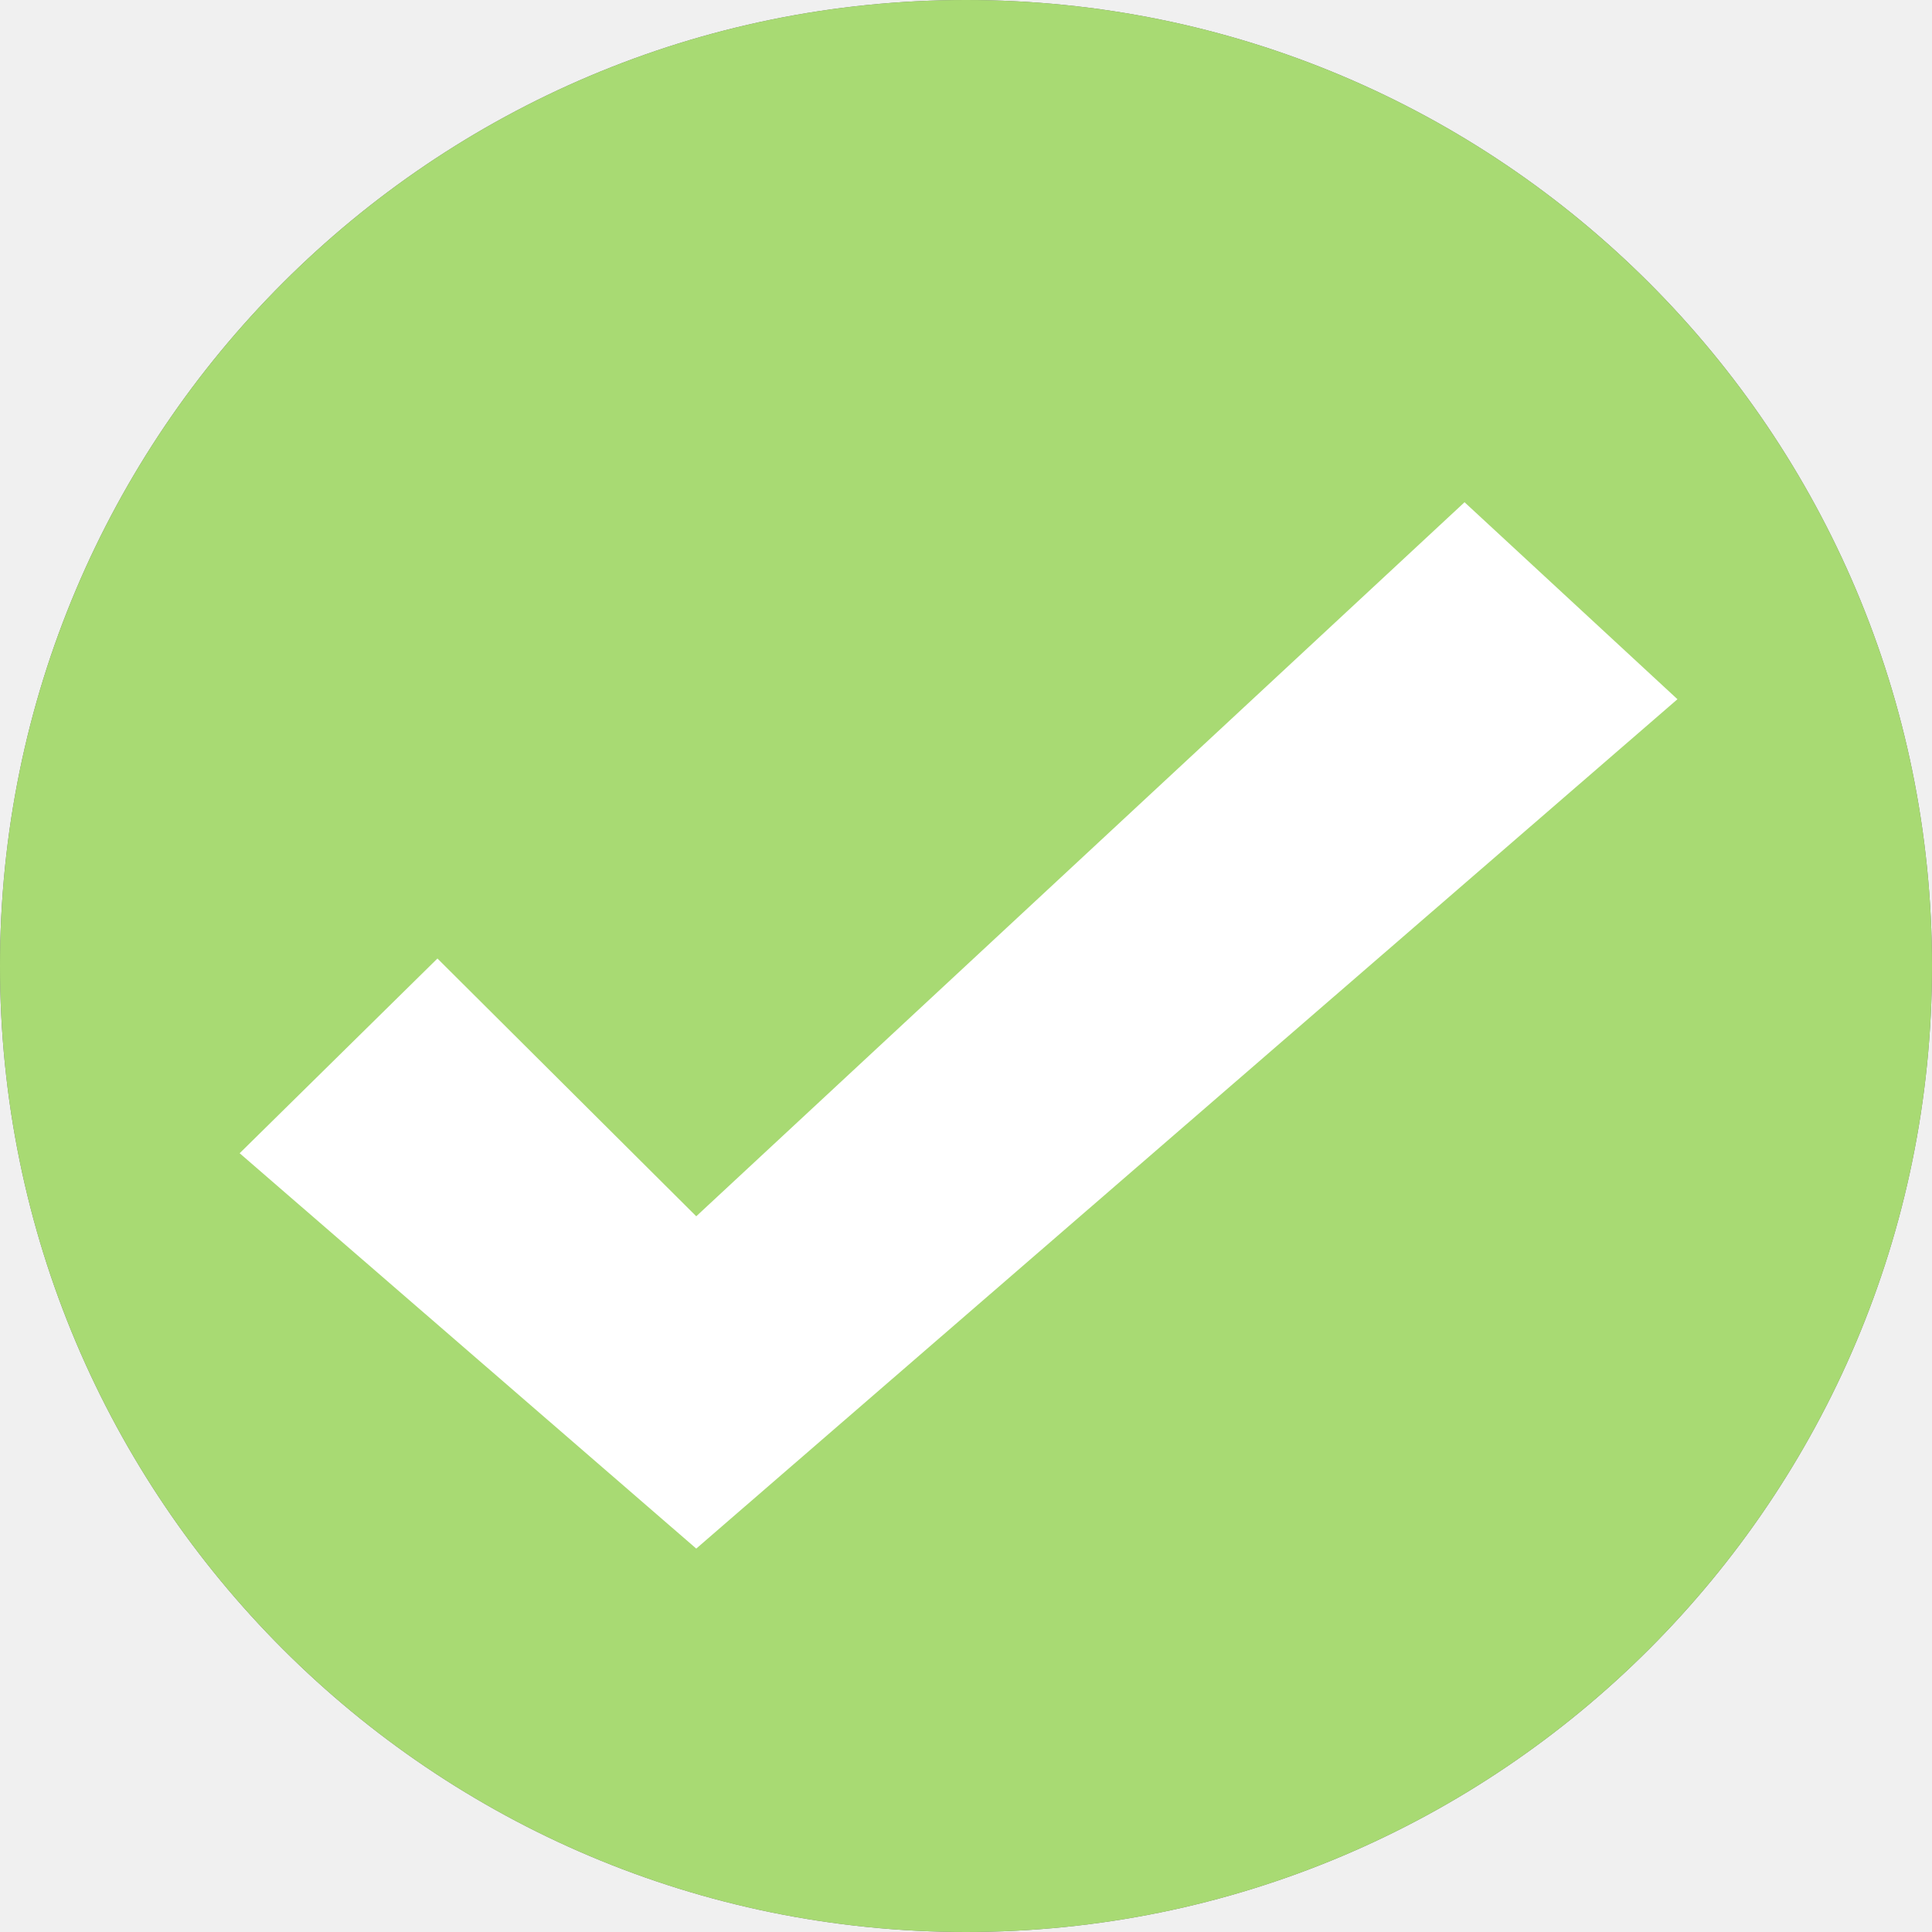
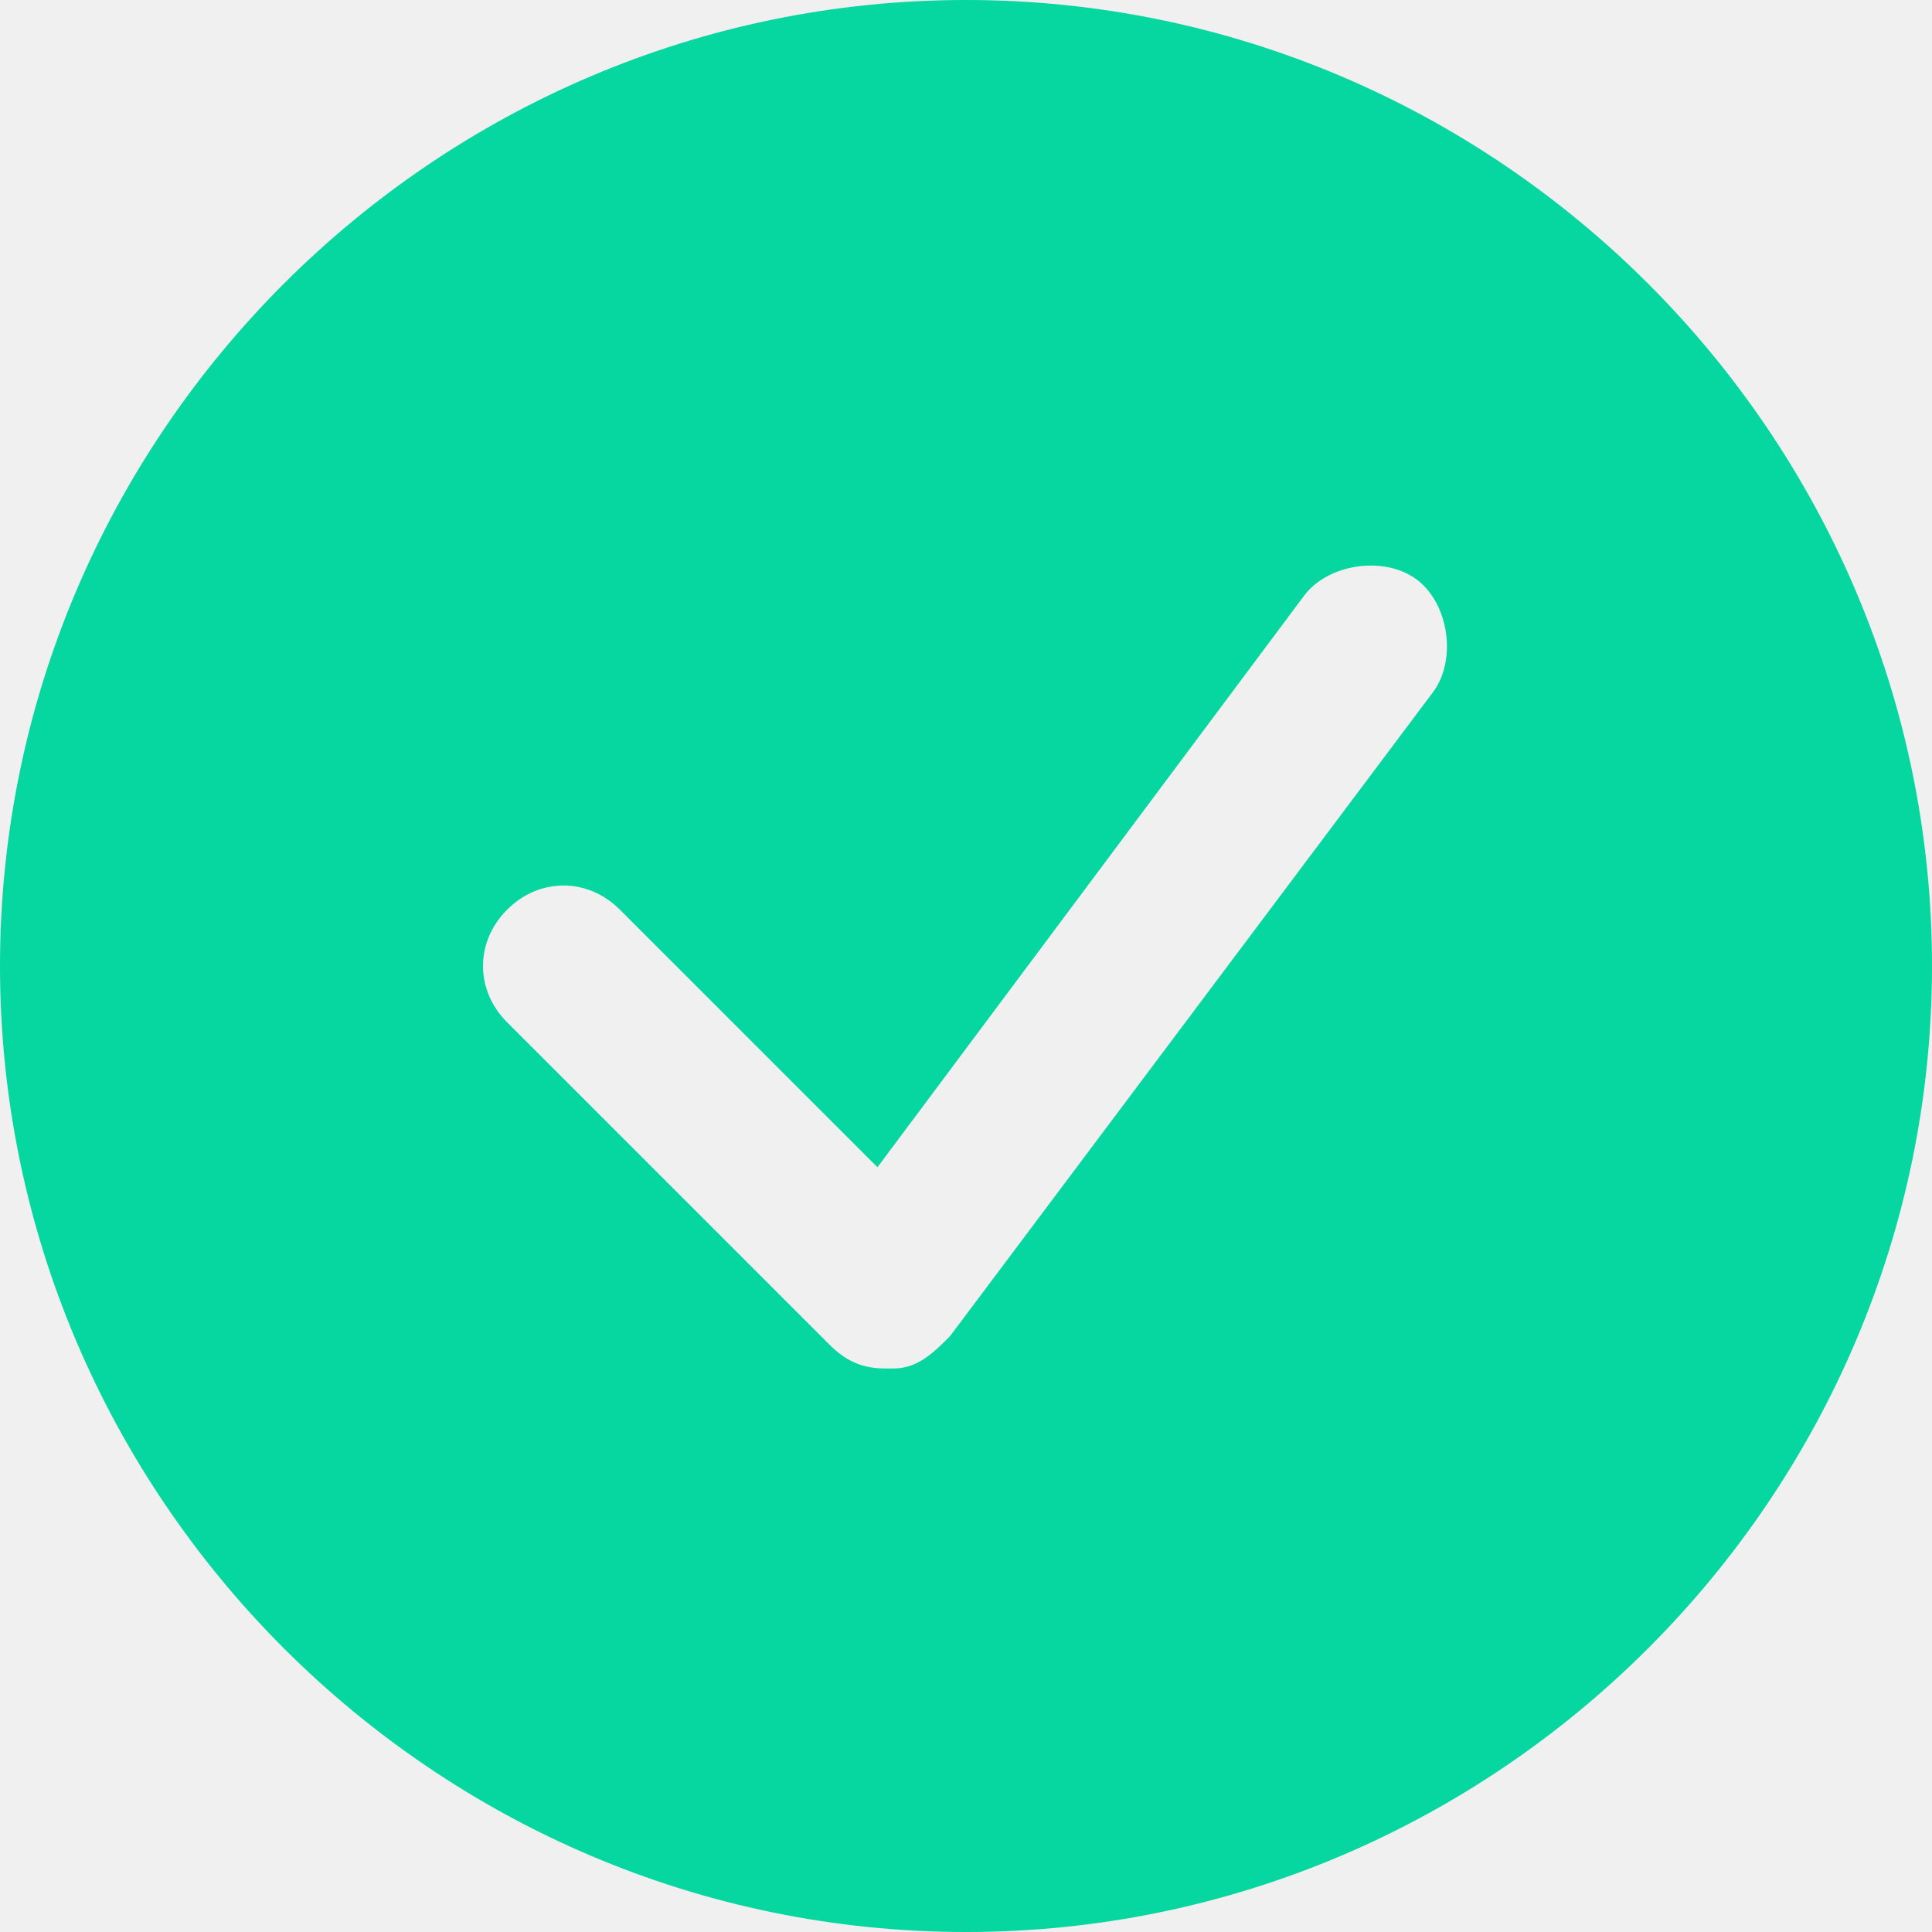
- <svg xmlns="http://www.w3.org/2000/svg" xmlns:xlink="http://www.w3.org/1999/xlink" width="24px" height="24px" viewBox="0 0 24 24" version="1.1">
-   <defs>
-     <path d="M12,0 C5.37,0 0,5.37 0,12 C0,18.63 5.37,24 12,24 C18.63,24 24,18.63 24,12 C24,5.37 18.63,0 12,0 Z" id="path-1" />
-   </defs>
-   <g id="module/check-on" stroke="none" stroke-width="1" fill="none" fill-rule="evenodd">
-     <g id="Group">
-       <mask id="mask-2" fill="white">
-         <use xlink:href="#path-1" />
-       </mask>
-       <use id="Shape" fill="#6F6F6F" fill-rule="nonzero" xlink:href="#path-1" />
-       <g id="primary/green-1.0-#a8da73" mask="url(#mask-2)" fill="#A8DA73">
-         <rect id="primary-green-1.0-#a8da73" x="0" y="0" width="24" height="24" />
-       </g>
-     </g>
-     <polygon id="Shape" fill="#FFFFFF" fill-rule="nonzero" points="8.649 15.109 5.434 11.907 2.977 14.326 8.649 19.237 20.838 8.686 18.193 6.239" />
+ <svg xmlns="http://www.w3.org/2000/svg" version="1.1" id="Layer_1" x="0px" y="0px" viewBox="0 0 24 24" style="enable-background:new 0 0 24 24;" xml:space="preserve">
+   <style type="text/css">
+ 	.st0{fill:#06D6A0;}
+ </style>
+   <g>
+     <path class="st0" d="M12,0C5.4,0,0,5.4,0,12s5.4,12,12,12s12-5.4,12-12S18.6,0,12,0z M17.8,8.6l-6,8c-0.2,0.2-0.4,0.4-0.7,0.4   L11,17c-0.3,0-0.5-0.1-0.7-0.3l-4-4c-0.4-0.4-0.4-1,0-1.4c0.4-0.4,1-0.4,1.4,0l3.2,3.2l5.3-7.1c0.3-0.4,1-0.5,1.4-0.2   C18,7.5,18.1,8.2,17.8,8.6z" />
  </g>
</svg>
